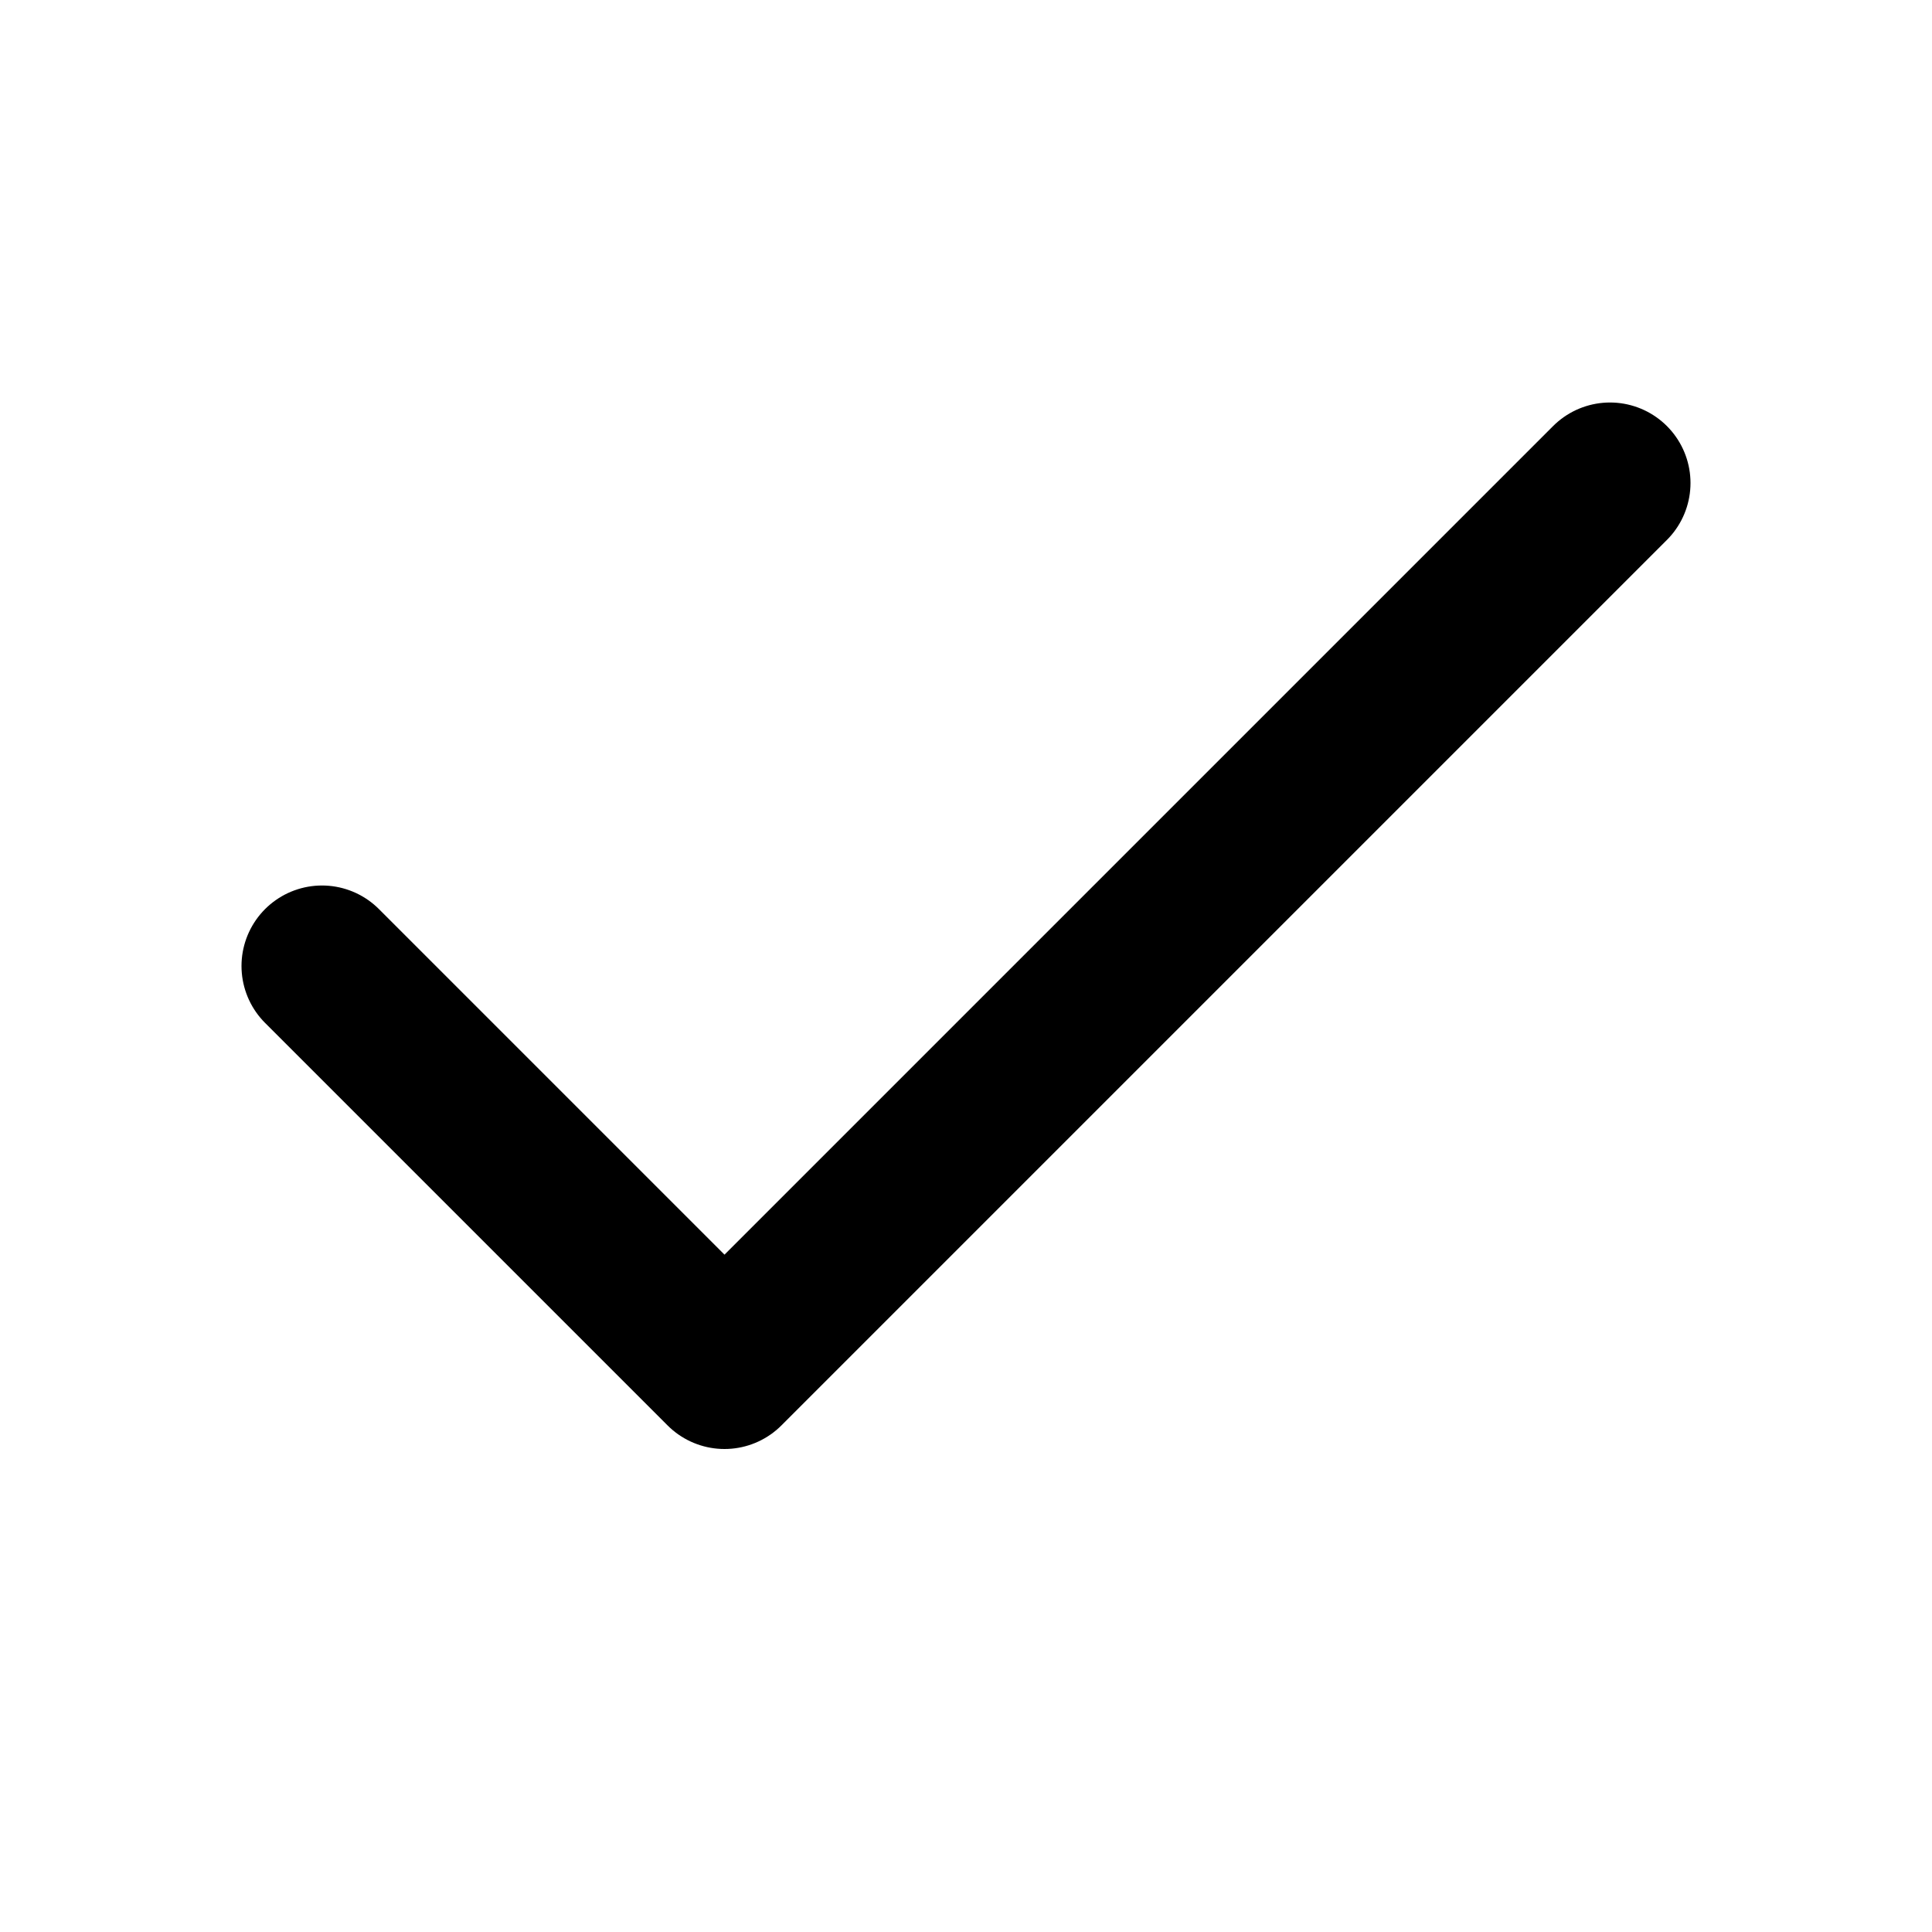
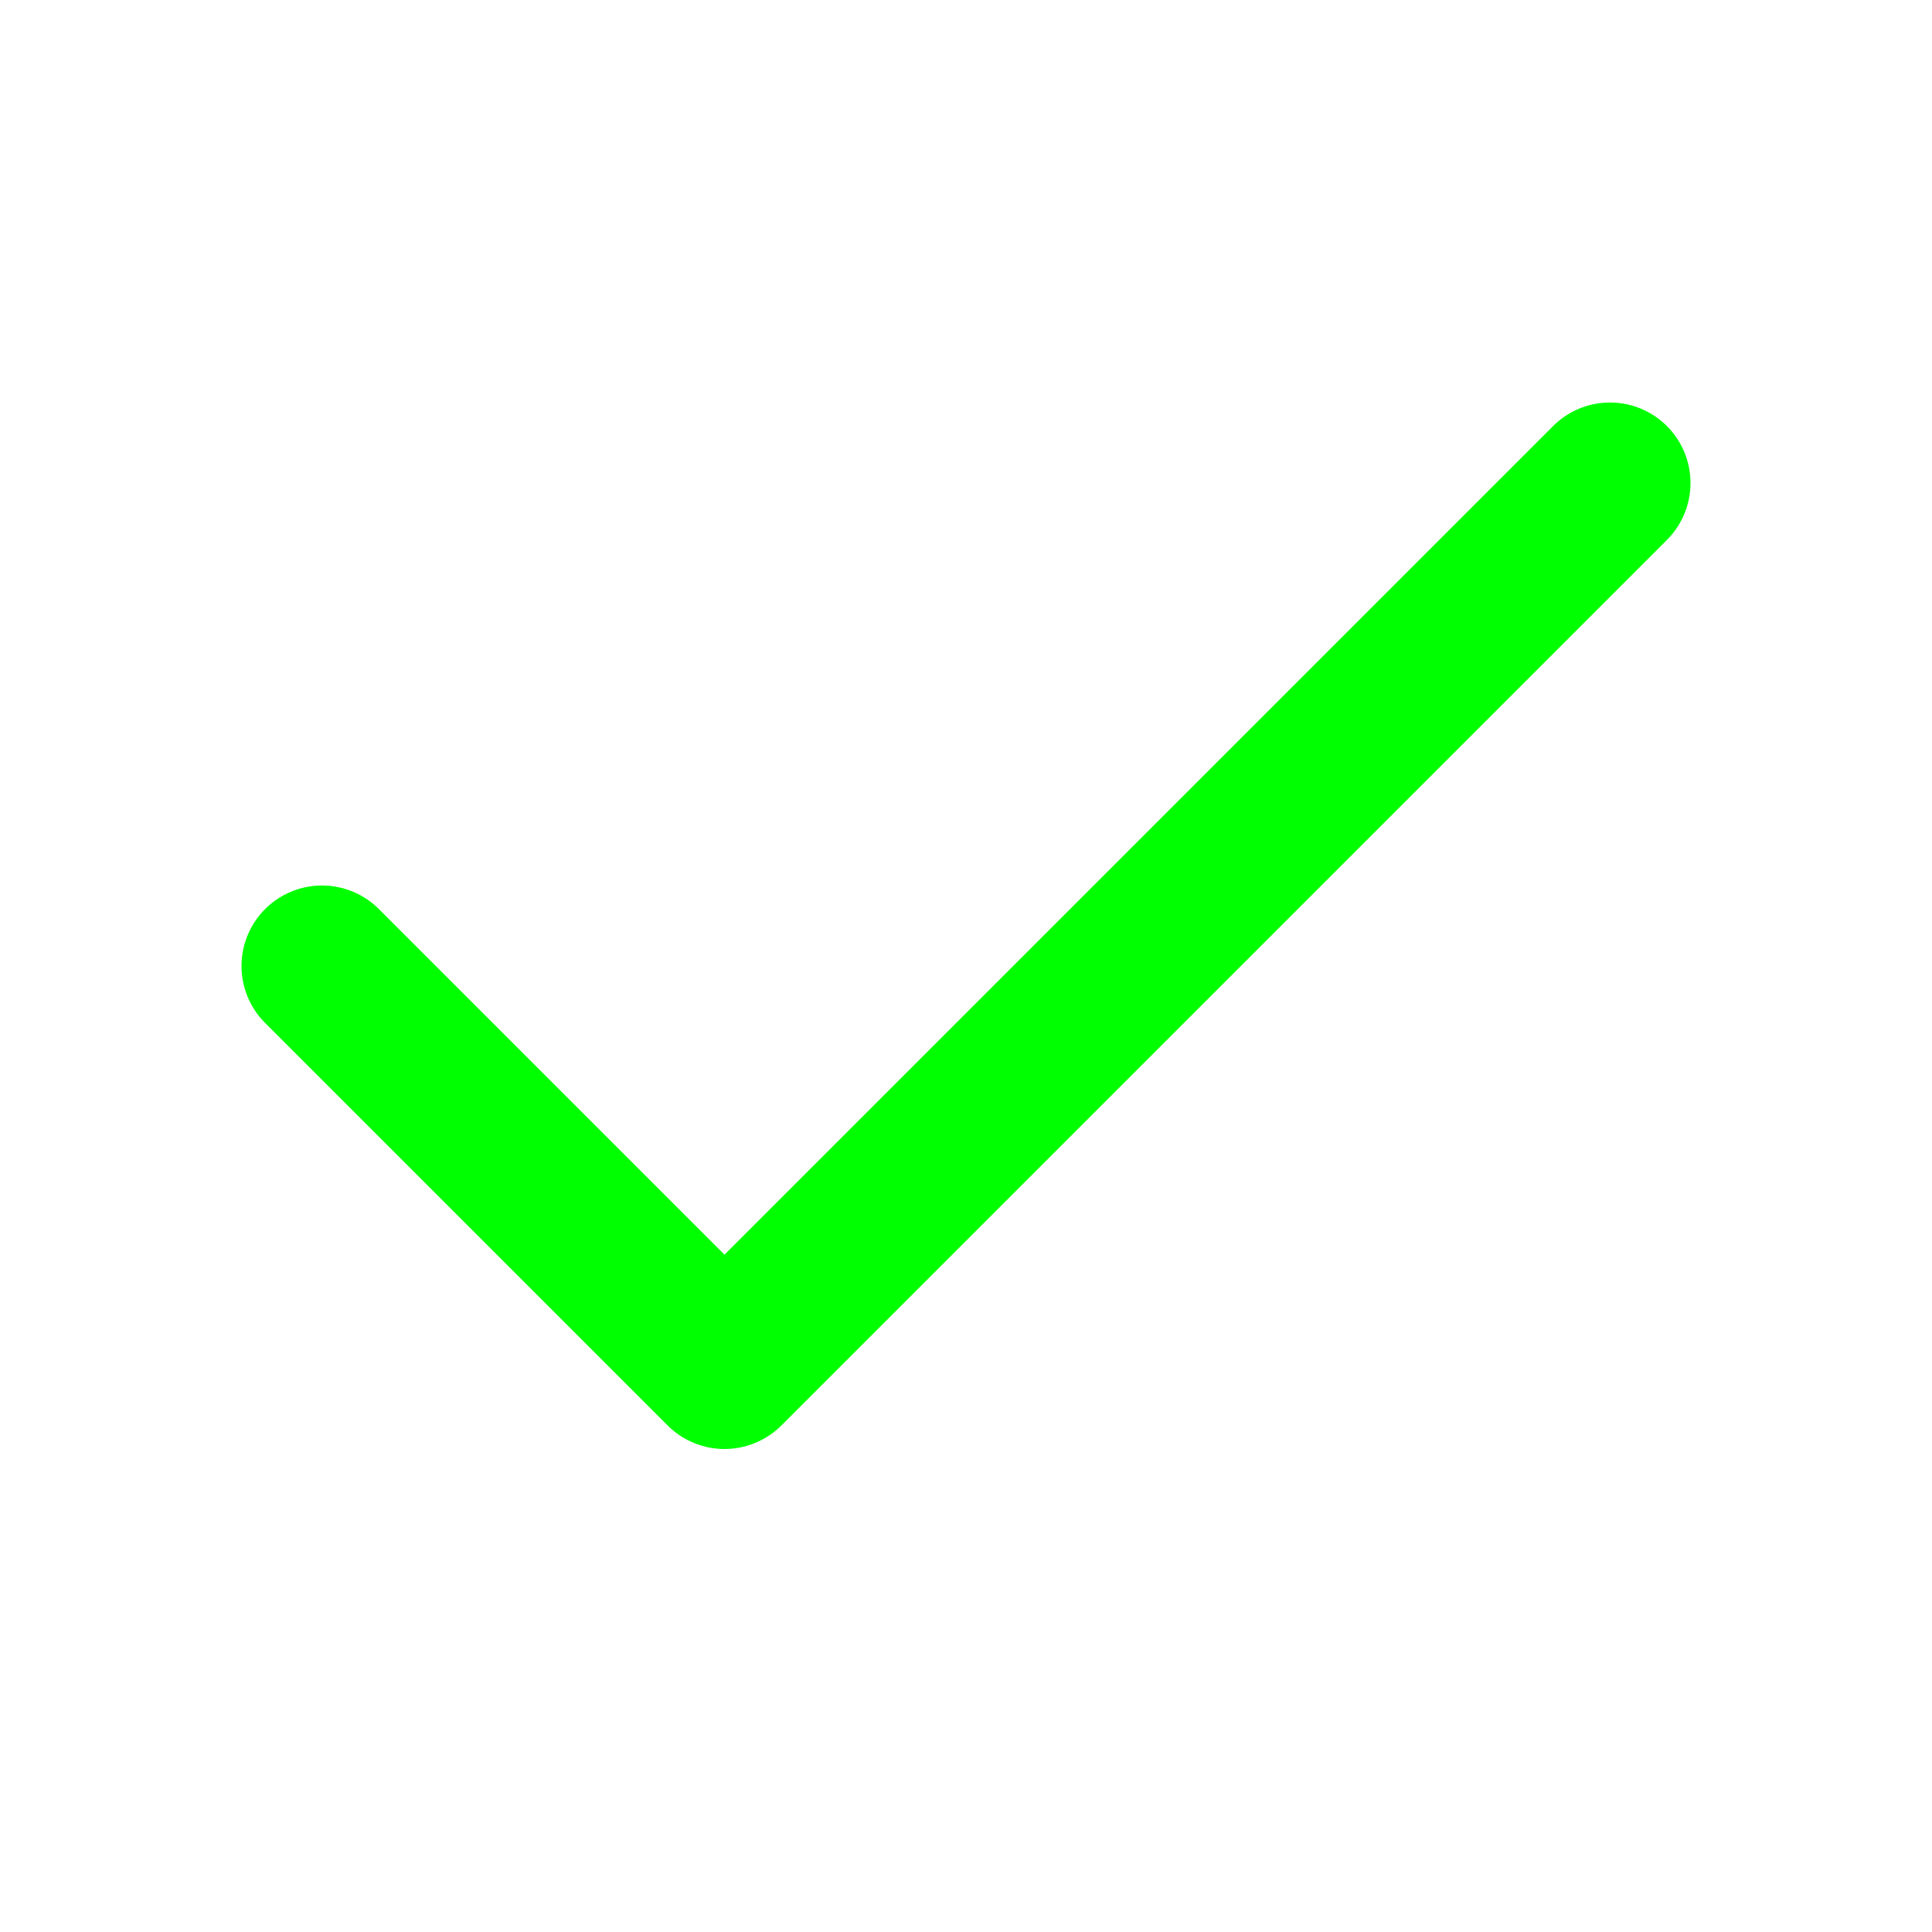
- <svg xmlns="http://www.w3.org/2000/svg" width="24" height="24" viewBox="0 0 24 24" fill="none" stroke="currentColor" stroke-width="2" stroke-linecap="round" stroke-linejoin="round" class="feather feather-check">
+ <svg xmlns="http://www.w3.org/2000/svg" color="#00ff00" width="24" height="24" viewBox="0 0 24 24" fill="none" stroke="currentColor" stroke-width="2" stroke-linecap="round" stroke-linejoin="round" class="feather feather-check">
  <polyline points="20 6 9 17 4 12" />
</svg>
